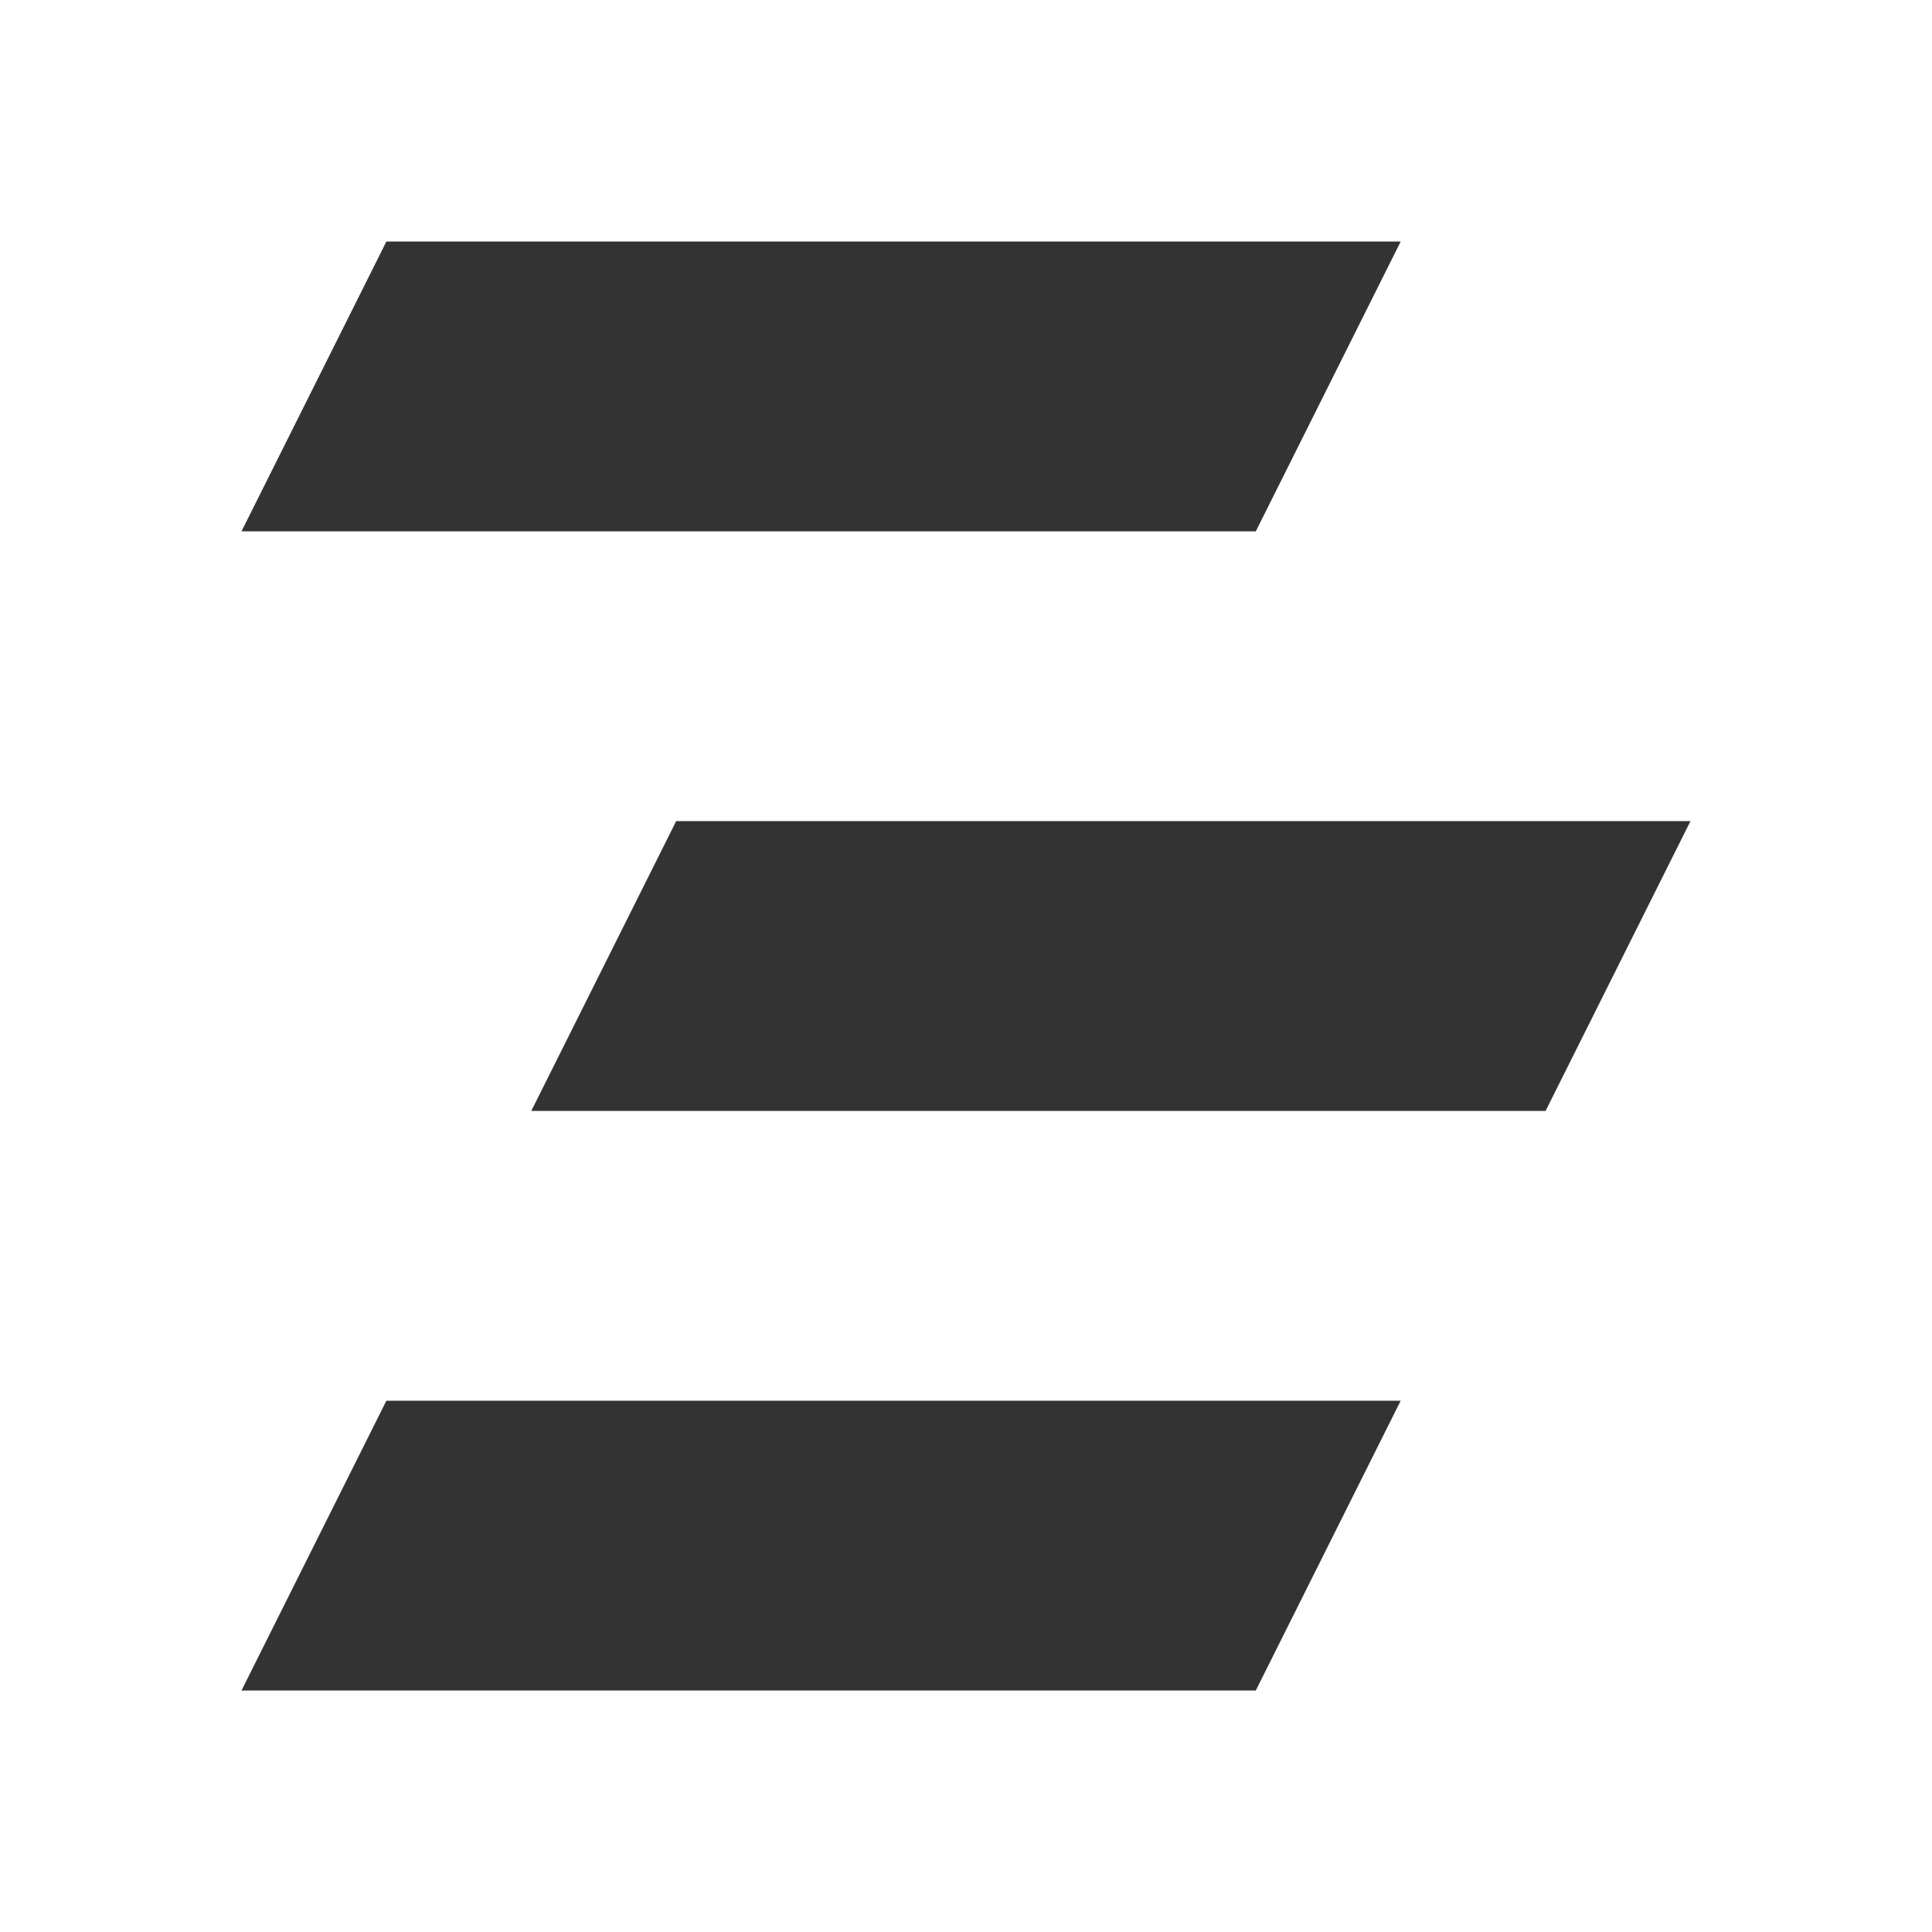
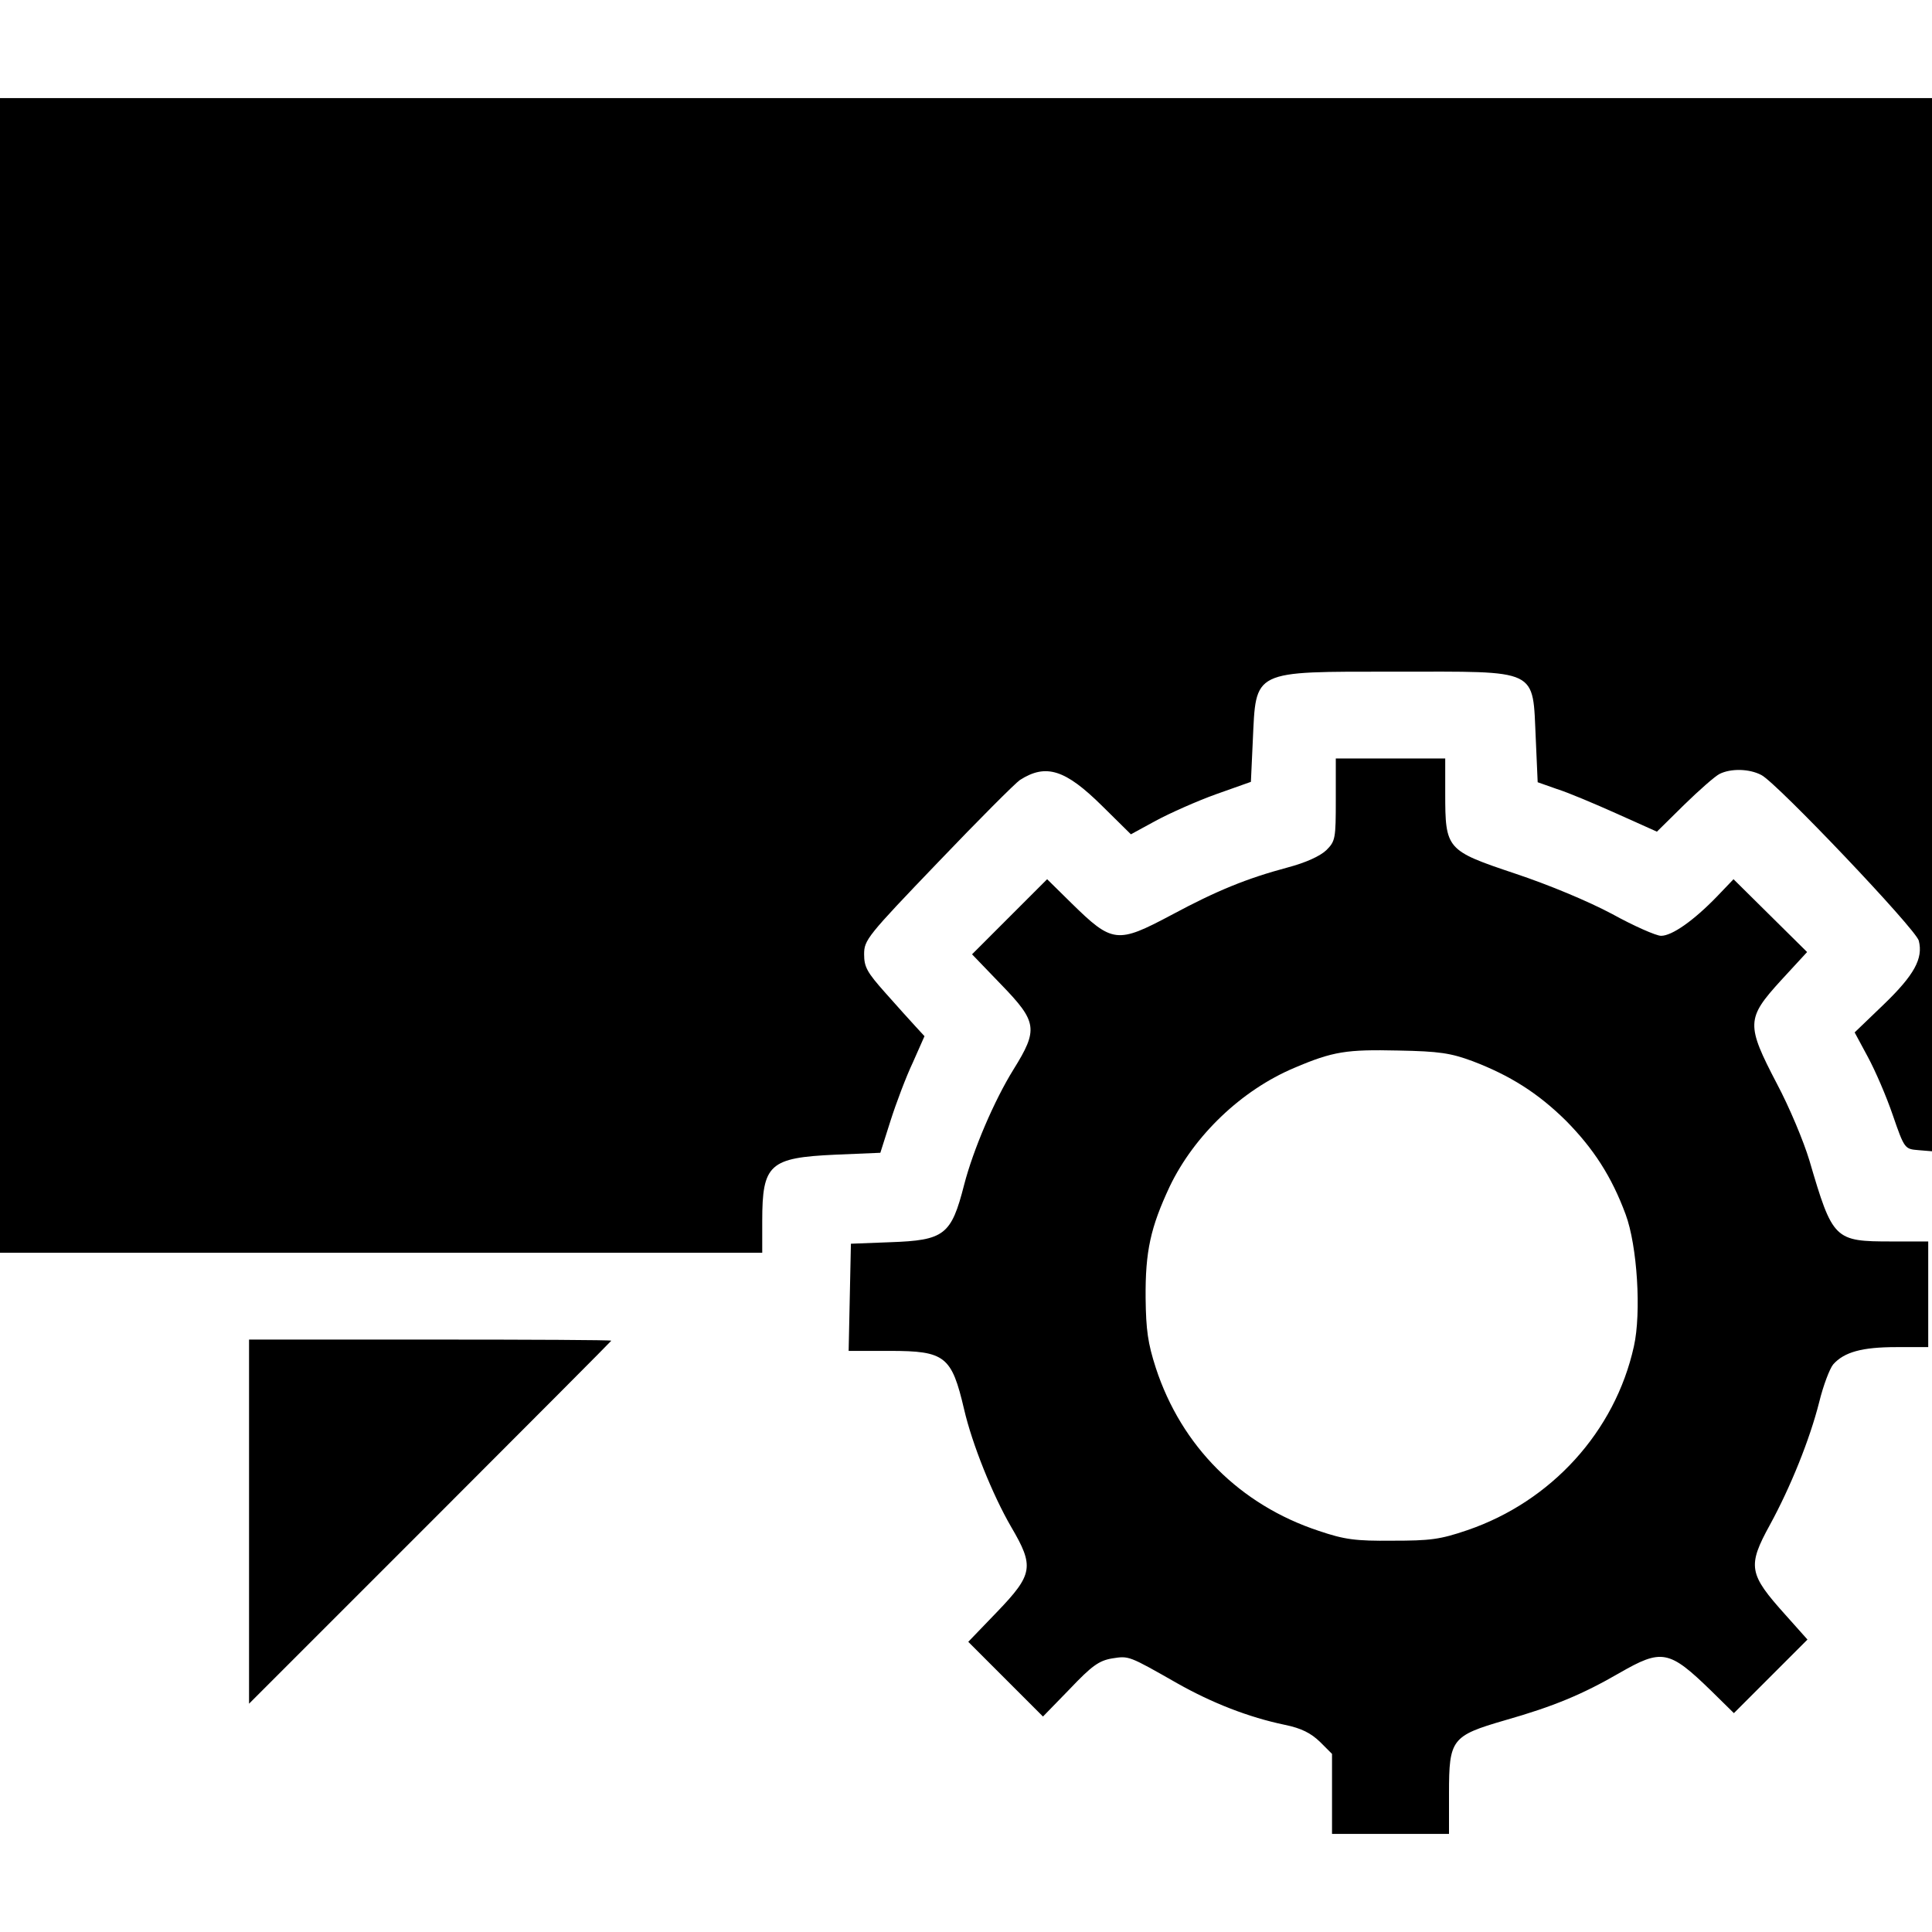
- <svg xmlns="http://www.w3.org/2000/svg" version="1.1" id="Layer_1" x="0px" y="0px" viewBox="0 0 120 120" enable-background="new 0 0 120 120" xml:space="preserve">
-   <g>
-     <polygon fill="#333333" points="78,105 15,105 24,87 87,87  " />
-     <polygon fill="#333333" points="96,69 33,69 42,51 105,51  " />
-     <polygon fill="#333333" points="78,33 15,33 24,15 87,15  " />
+ <svg xmlns="http://www.w3.org/2000/svg" version="1.0" width="512pt" height="512pt" viewBox="0 0 512 512" preserveAspectRatio="xMidYMid meet">
+   <g transform="translate(0,512) scale(0.1,-0.1)" fill="#000000" stroke="none">
+     <path d="M0 3330 l0 -1530 1010 0 1010 0 0 84 c0 151 19 168 194 176 l119 5 27 85 c15 47 41 116 59 154 l31 70 -23 25 c-13 14 -49 54 -80 89 -49 55 -57 69 -57 103 0 38 8 48 196 244 107 112 205 210 217 218 69 44 120 28 218 -69 l76 -75 66 36 c37 20 109 52 159 70 l93 33 5 108 c9 190 -5 184 378 184 385 0 363 11 372 -179 l5 -114 51 -18 c29 -9 100 -39 158 -65 l107 -48 72 71 c40 39 82 76 94 82 30 15 79 14 111 -3 41 -21 410 -409 417 -439 12 -47 -12 -91 -93 -169 l-77 -74 35 -65 c19 -35 49 -104 66 -154 31 -90 32 -90 68 -93 l36 -3 0 1395 0 1396 -2560 0 -2560 0 0 -1530z" />
+     <path d="M3540 3001 c0 -103 -1 -110 -25 -134 -17 -16 -54 -33 -103 -46 -108 -29 -187 -61 -308 -126 -143 -76 -156 -75 -264 31 l-65 64 -100 -100 -99 -99 77 -80 c96 -99 99 -119 33 -225 -51 -82 -107 -213 -131 -306 -34 -133 -52 -147 -196 -152 l-104 -4 -3 -142 -3 -142 109 0 c147 0 164 -14 197 -155 21 -91 75 -226 125 -312 61 -104 58 -125 -37 -224 l-77 -80 99 -99 99 -99 71 73 c58 61 77 75 112 81 45 7 43 8 173 -66 92 -52 189 -90 285 -110 44 -9 69 -22 93 -45 l32 -32 0 -106 0 -106 155 0 155 0 0 108 c0 143 7 152 148 193 130 37 206 69 303 125 113 65 132 62 244 -47 l60 -59 98 98 97 97 -58 65 c-98 109 -102 129 -41 240 54 99 105 225 130 324 11 45 28 89 37 100 29 33 77 46 167 46 l85 0 0 140 0 140 -97 0 c-152 0 -156 4 -218 215 -15 50 -53 141 -86 203 -82 157 -81 173 10 273 l70 76 -97 96 -98 97 -44 -46 c-62 -64 -119 -104 -148 -104 -13 0 -72 26 -130 58 -64 34 -167 77 -257 107 -182 61 -185 64 -185 213 l0 92 -145 0 -145 0 0 -109z m362 -693 c100 -38 174 -85 248 -158 73 -74 121 -148 158 -248 31 -83 42 -261 22 -350 -50 -226 -219 -411 -441 -487 -73 -25 -99 -28 -199 -28 -98 -1 -127 3 -195 26 -209 69 -364 224 -432 432 -21 65 -26 100 -27 185 -1 124 13 187 64 296 65 135 190 255 330 314 103 44 139 49 275 46 110 -2 140 -7 197 -28z" />
+     <path d="M660 1088 l0 -483 480 480 c264 264 480 481 480 482 0 2 -216 3 -480 3 l-480 0 0 -482z" />
  </g>
</svg>
